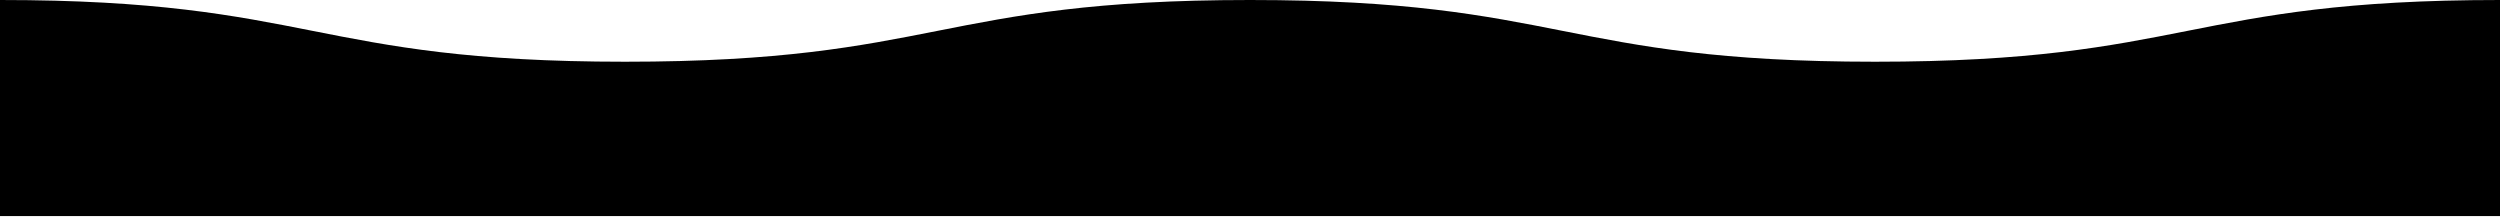
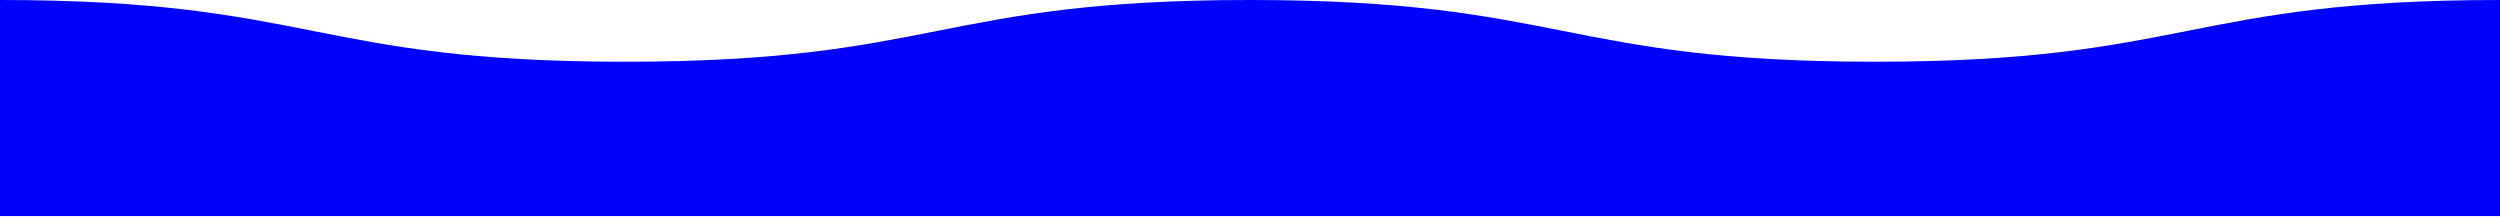
<svg class="Wave" viewBox="0 0 12960 1120" preserveAspectRatio="none">
-   <path d="M9720,320C8100,320,8100,0,6480,0S4860,320,3240,320,1620,0,0,0V1120H12960V0C11340,0,11340,320,9720,320Z">
+   <path d="M9720,320C8100,320,8100,0,6480,0S4860,320,3240,320,1620,0,0,0V1120H12960V0C11340,0,11340,320,9720,320Z" style="fill:blue;">
    <animate dur="5s" repeatCount="indefinite" attributeName="d" values="         M9720,320C8100,320,8100,0,6480,0S4860,320,3240,320,1620,0,0,0V1120H12960V0C11340,0,11340,320,9720,320Z;         M9720,0C8100,0,8100,319,6480,319S4860,0,3240,0,1620,320,0,320v800H12960V320C11340,320,11340,0,9720,0Z;         M9720,320C8100,320,8100,0,6480,0S4860,320,3240,320,1620,0,0,0V1120H12960V0C11340,0,11340,320,9720,320Z       " />
  </path>
</svg>
